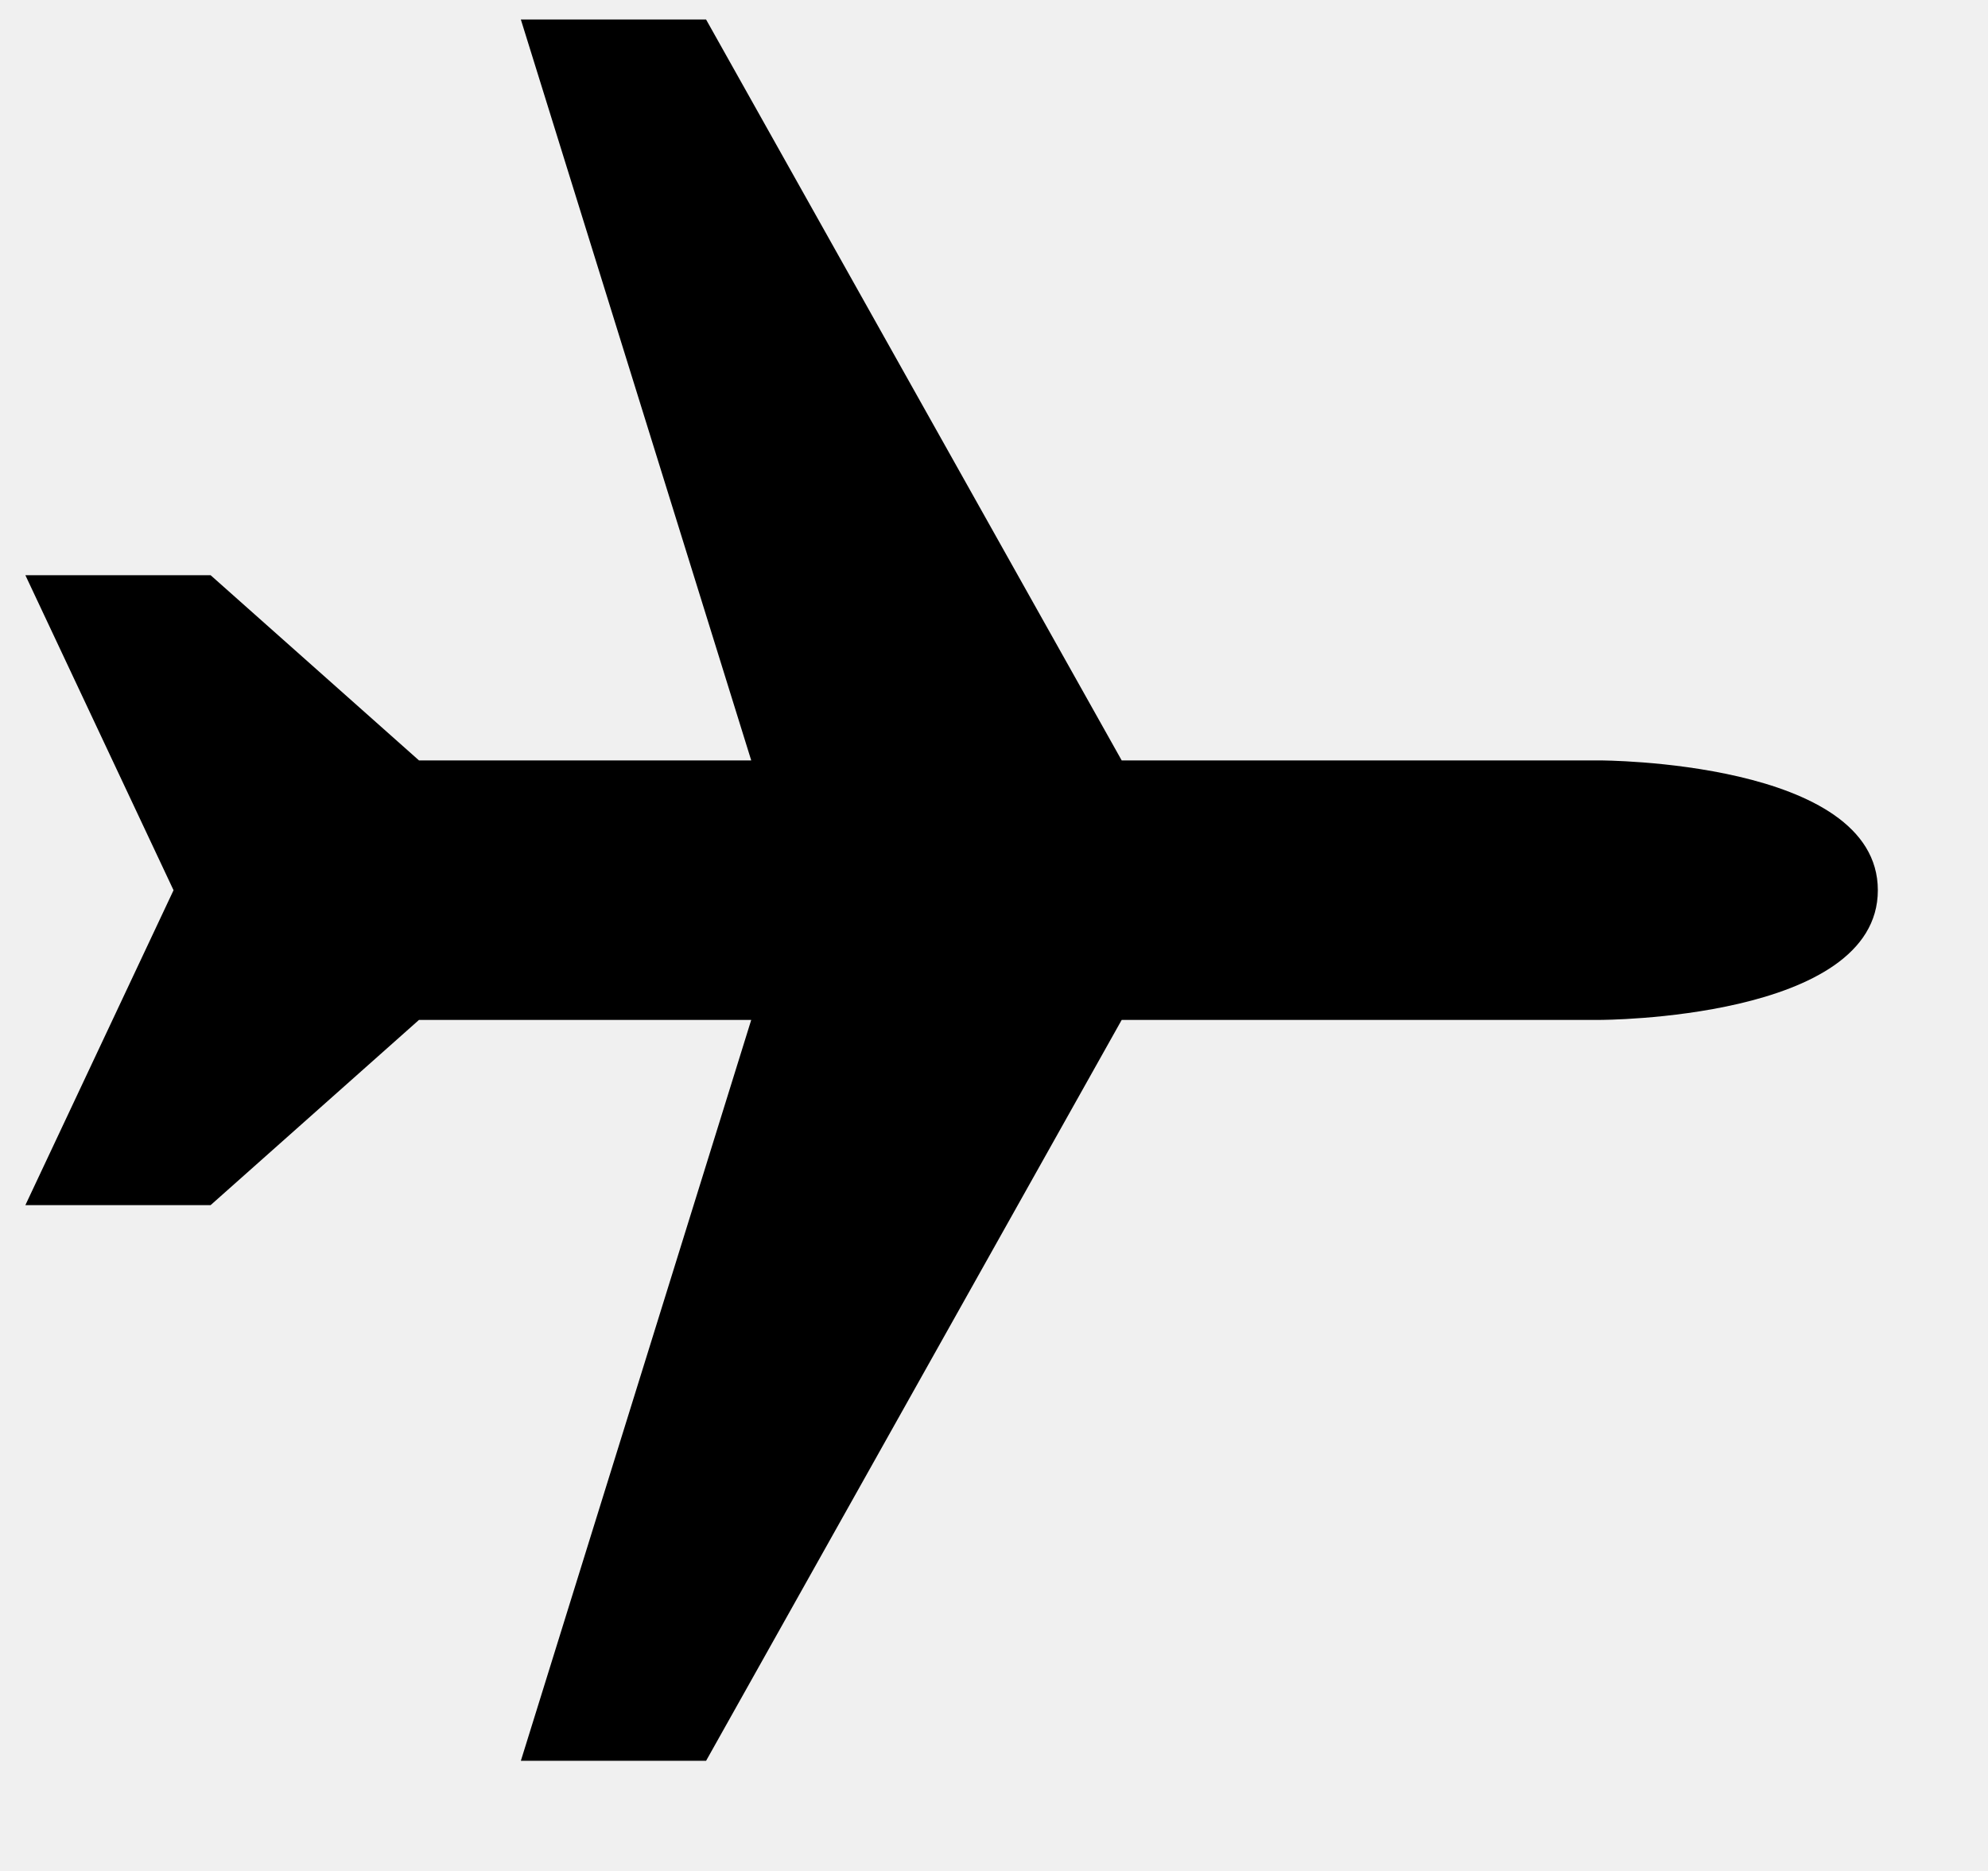
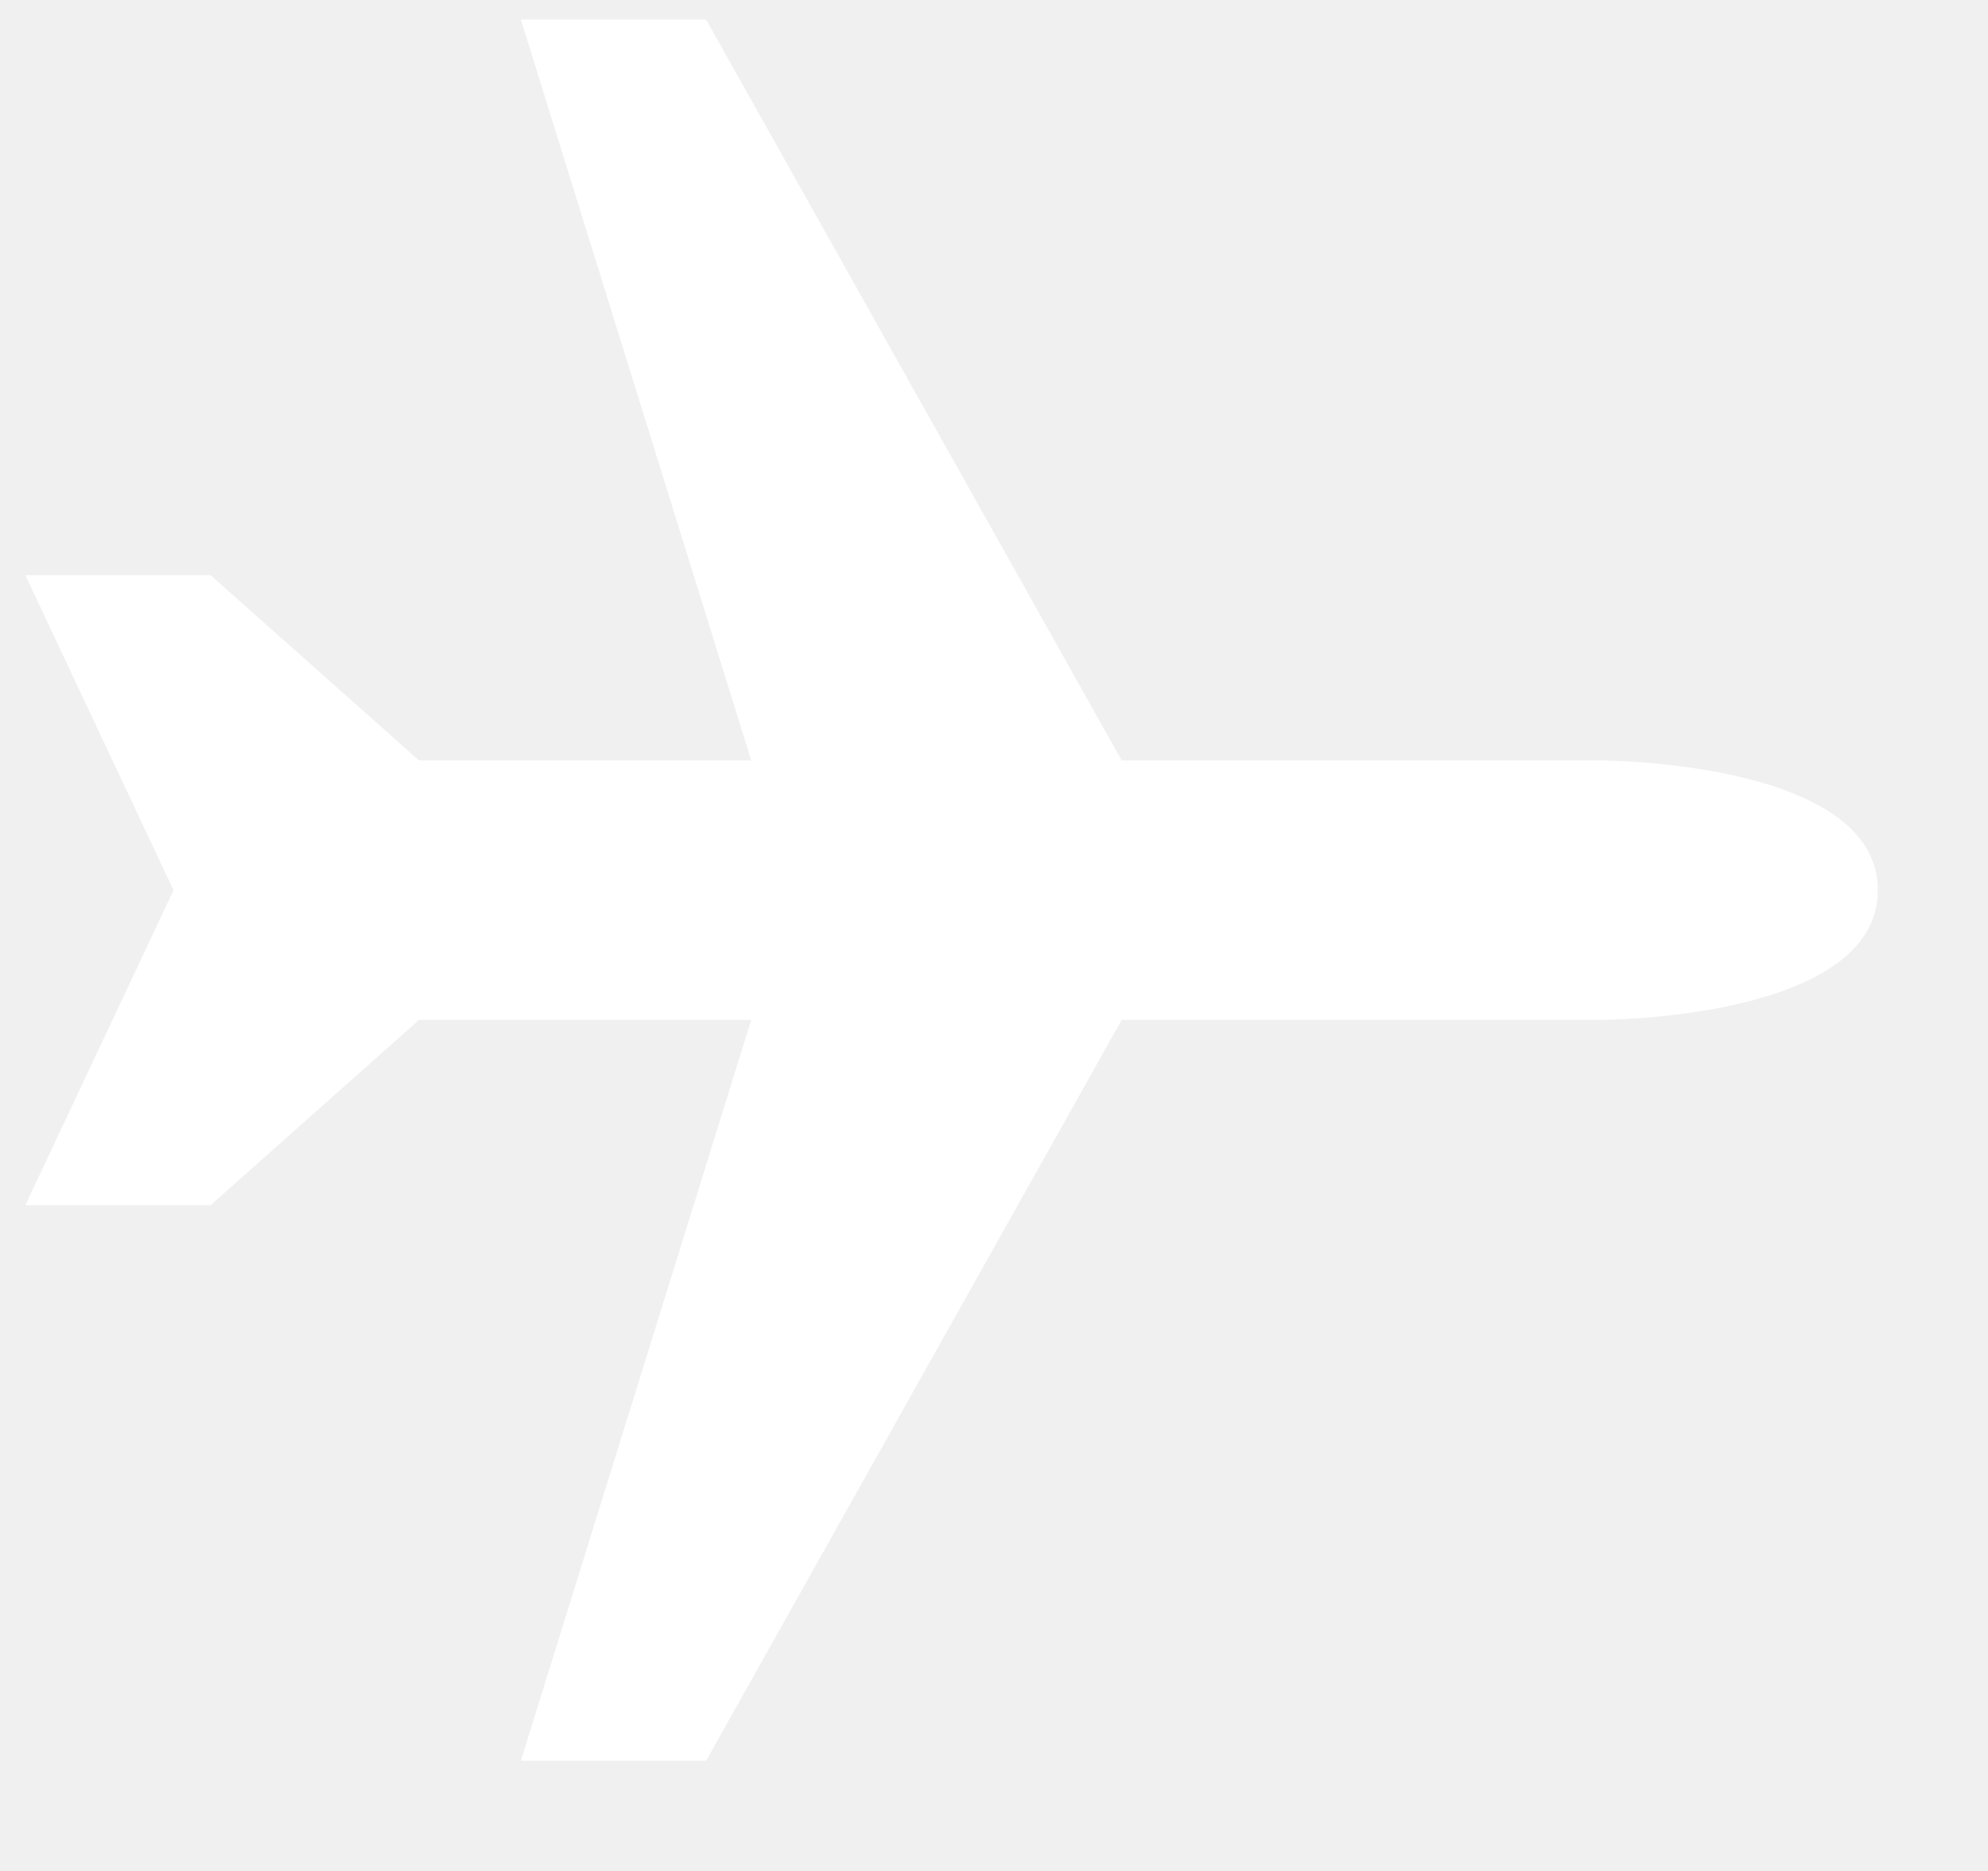
<svg xmlns="http://www.w3.org/2000/svg" width="17px" height="16px" viewBox="0 0 17 16" version="1.1">
  <defs />
  <g id="Symbols" stroke="none" stroke-width="1" fill="none" fill-rule="evenodd">
-     <g id="entypo/airplane" fill="#000000">
+     <g id="entypo/airplane" fill="#ffffff">
      <path d="M4.454,15.058 L6.038,15.058 L9.592,8.722 L13.682,8.722 C13.682,8.722 16.058,8.722 16.058,7.613 C16.058,6.503 13.682,6.503 13.682,6.503 L9.592,6.503 L6.038,0.167 L4.454,0.167 L6.424,6.503 L3.583,6.503 L1.801,4.919 L0.217,4.919 L1.484,7.613 L0.217,10.306 L1.801,10.306 L3.583,8.722 L6.424,8.722 L4.454,15.058 L4.454,15.058 Z" id="Shape" />
    </g>
  </g>
</svg>
